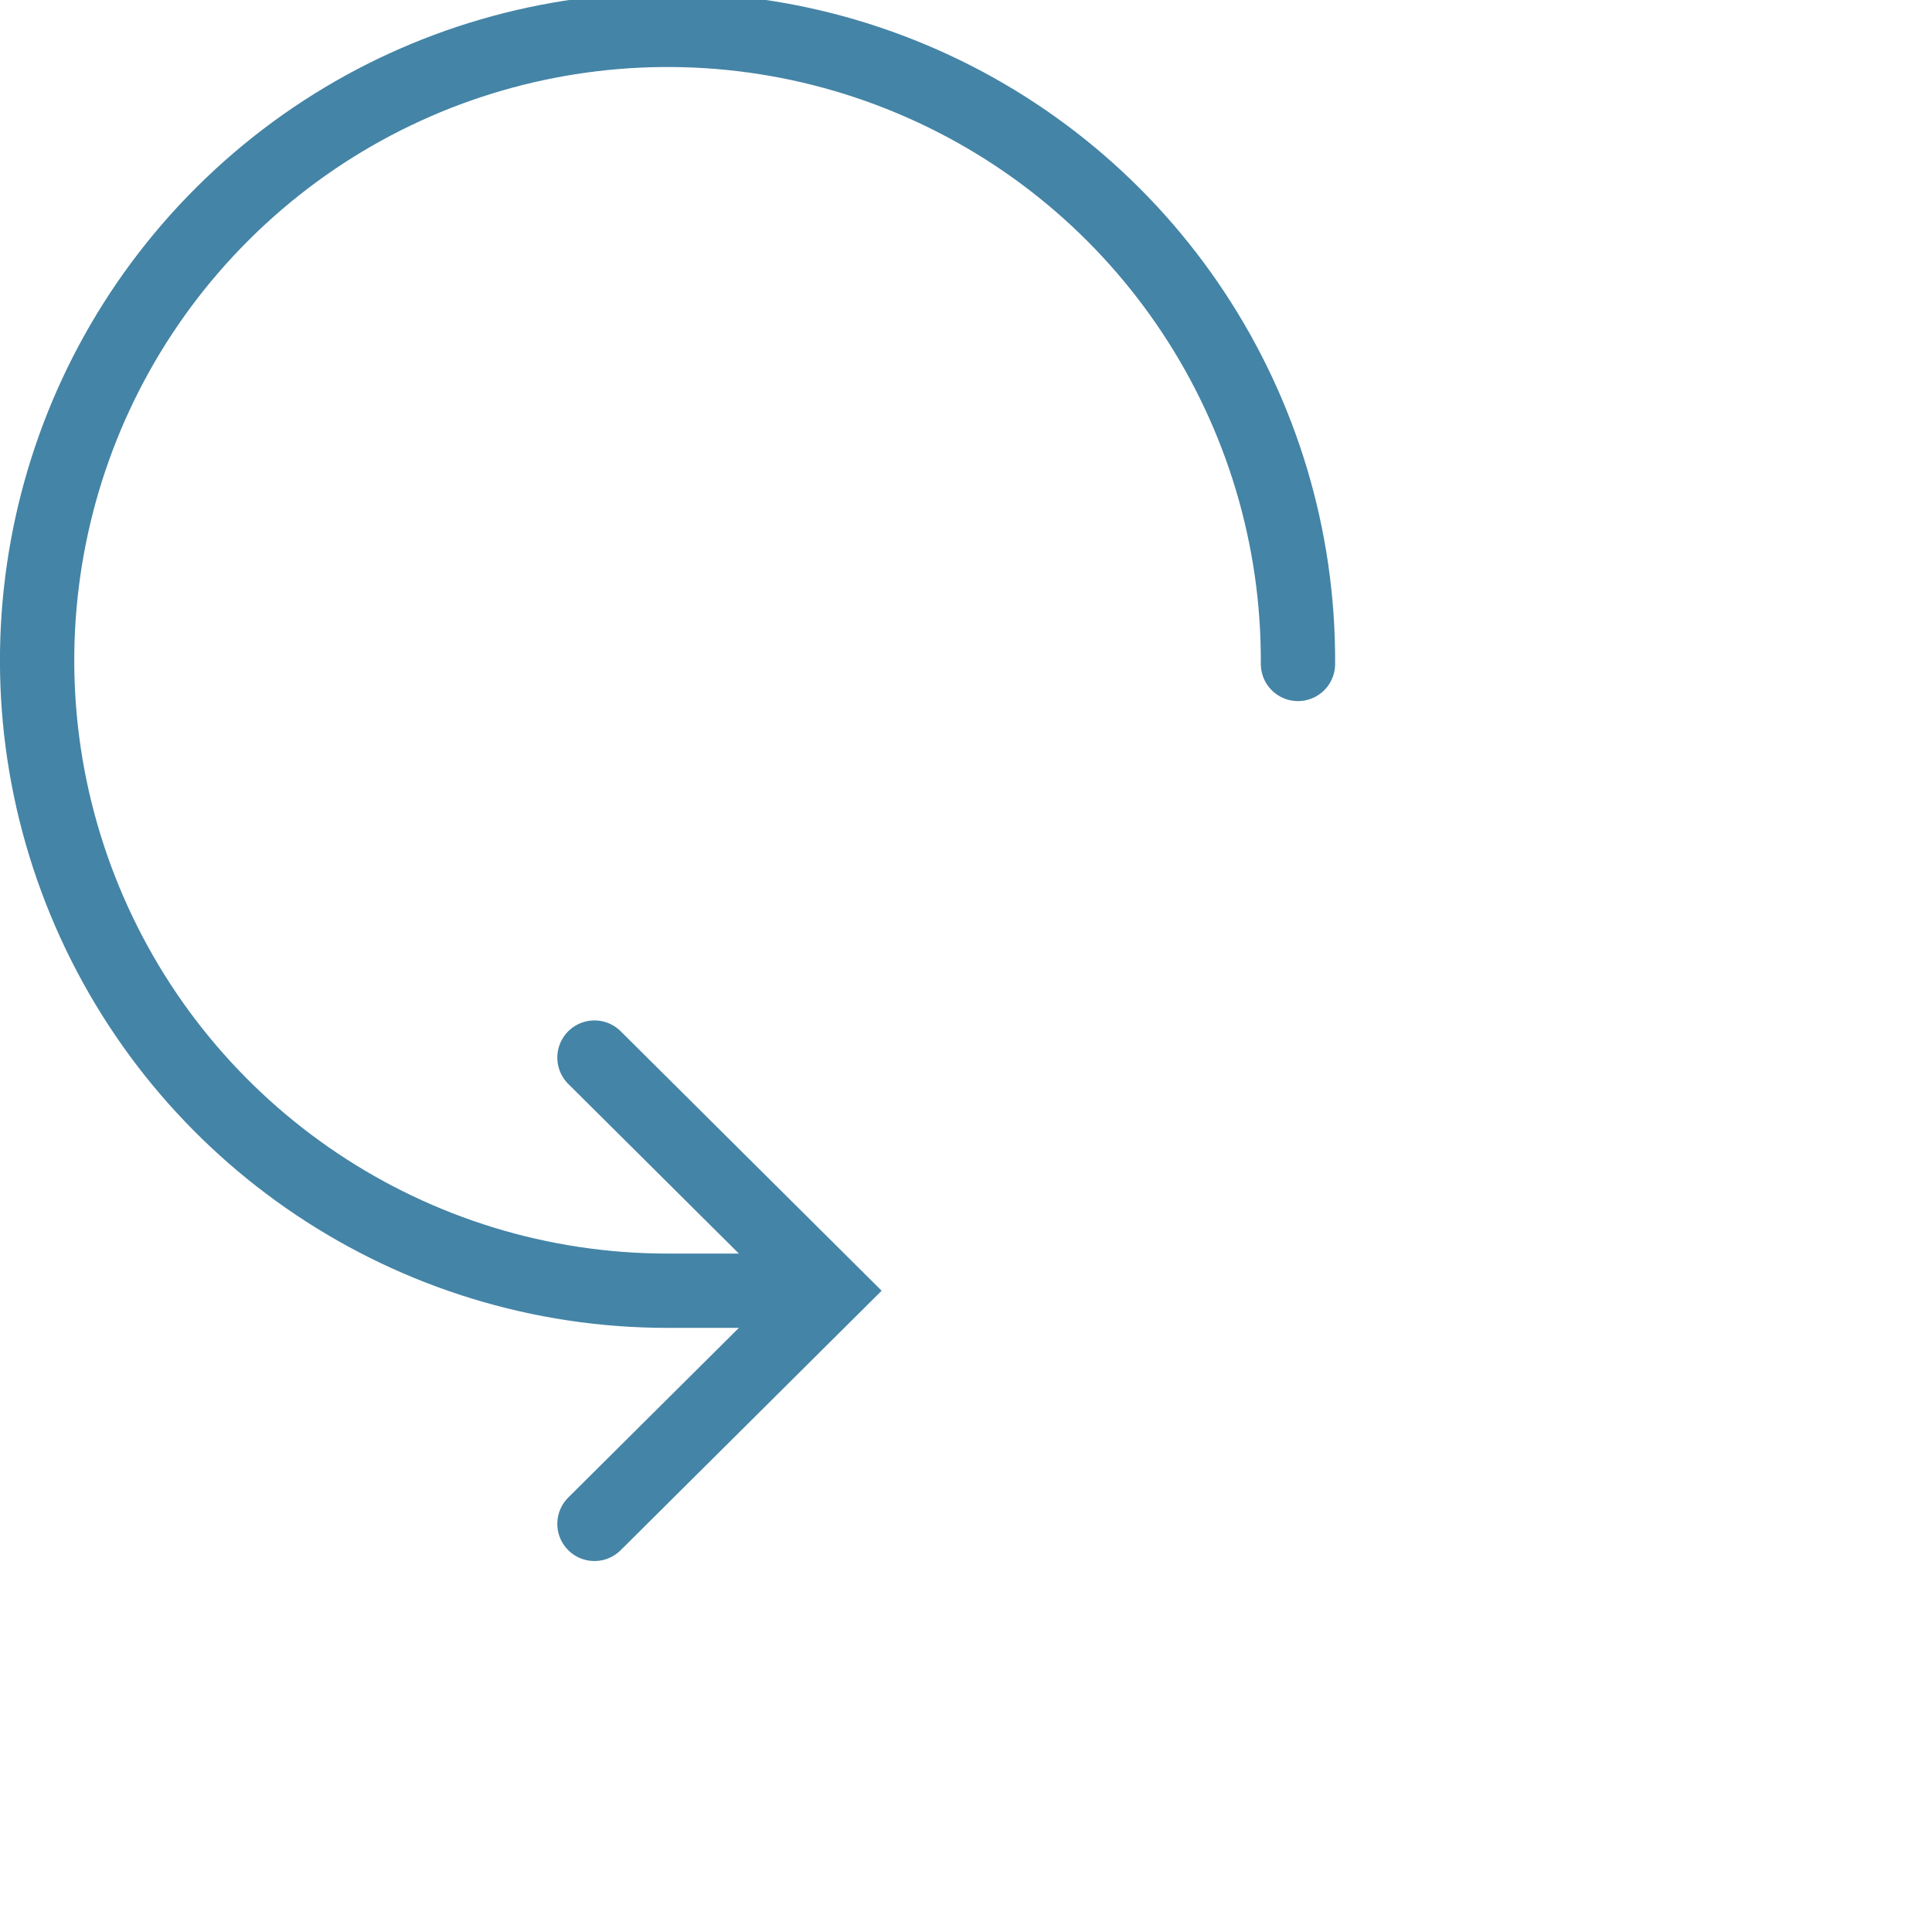
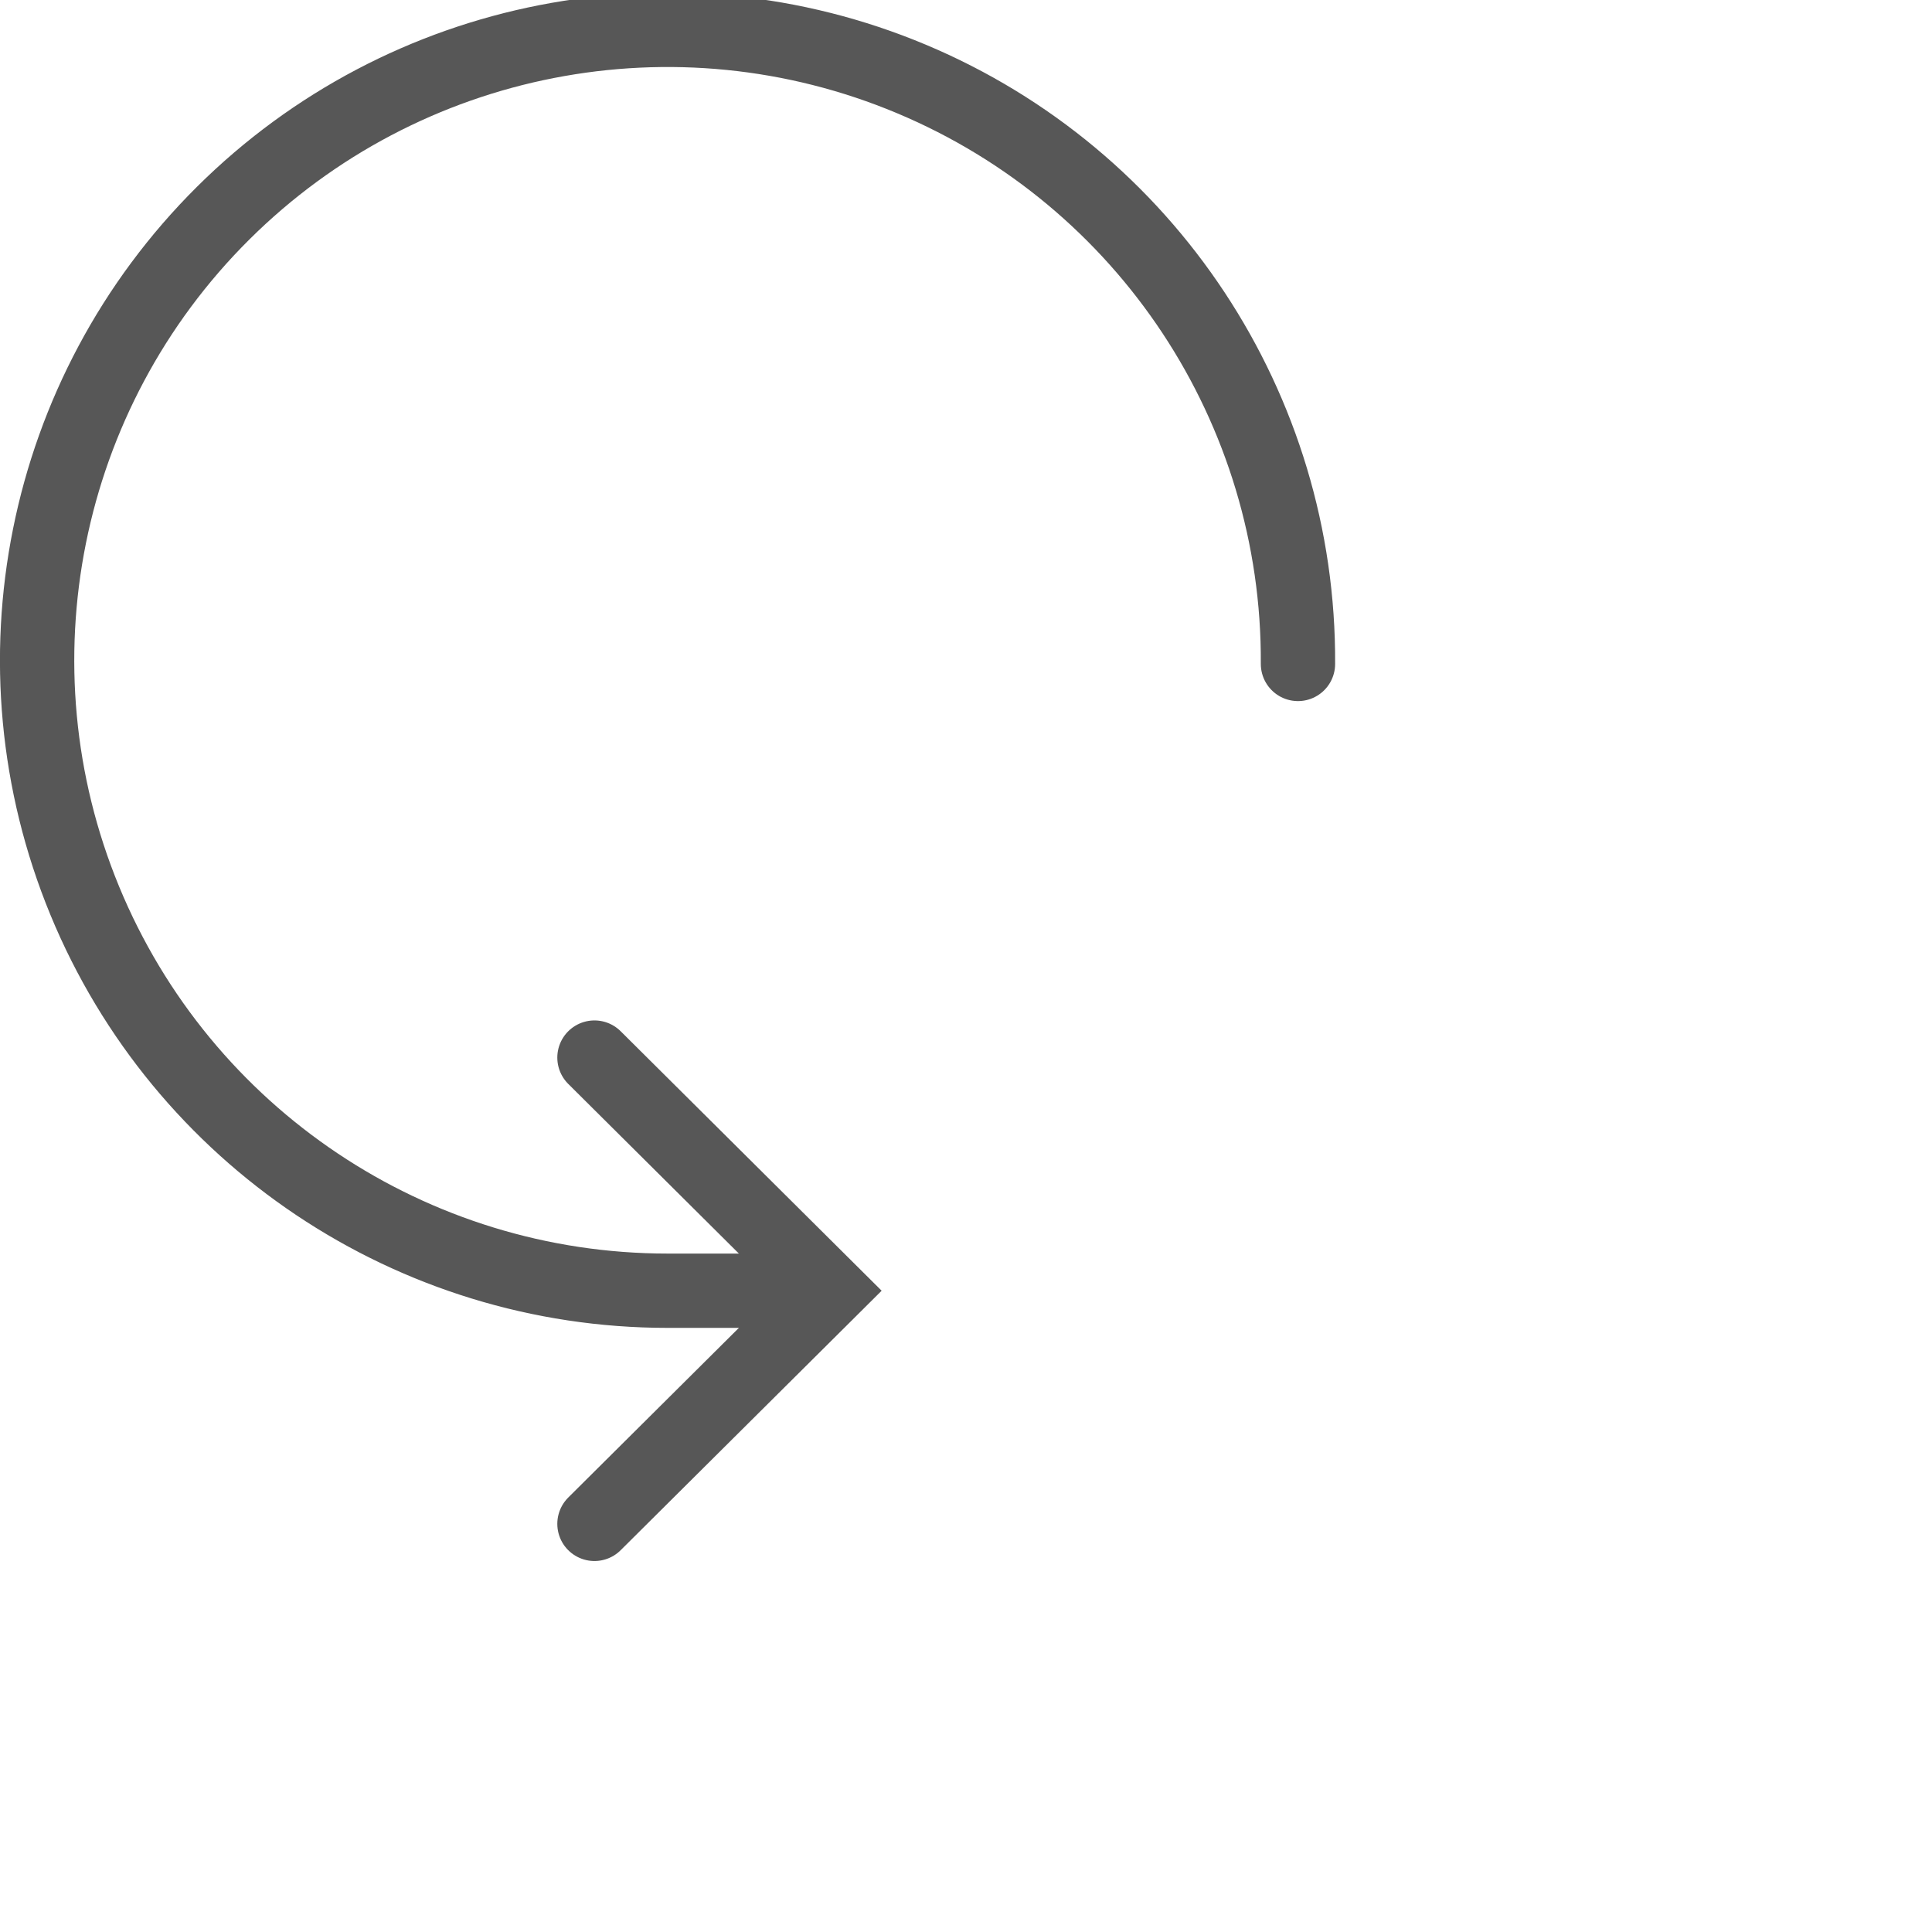
<svg xmlns="http://www.w3.org/2000/svg" width="52" height="52">
-   <g data-name="Start Over Icon" fill="none" stroke="#4484a6" stroke-linecap="round" stroke-miterlimit="10" stroke-width="2">
+   <g data-name="Start Over Icon" fill="none" stroke="#575757" stroke-linecap="round" stroke-miterlimit="10" stroke-width="2">
    <path data-name="Path 11" d="M34.935 17.87a16.968 16.968 0 10-16.967 16.87h3.937" />
    <path data-name="Path 12" d="M16 28.465l6.311 6.275L16 41.015" />
  </g>
</svg>
